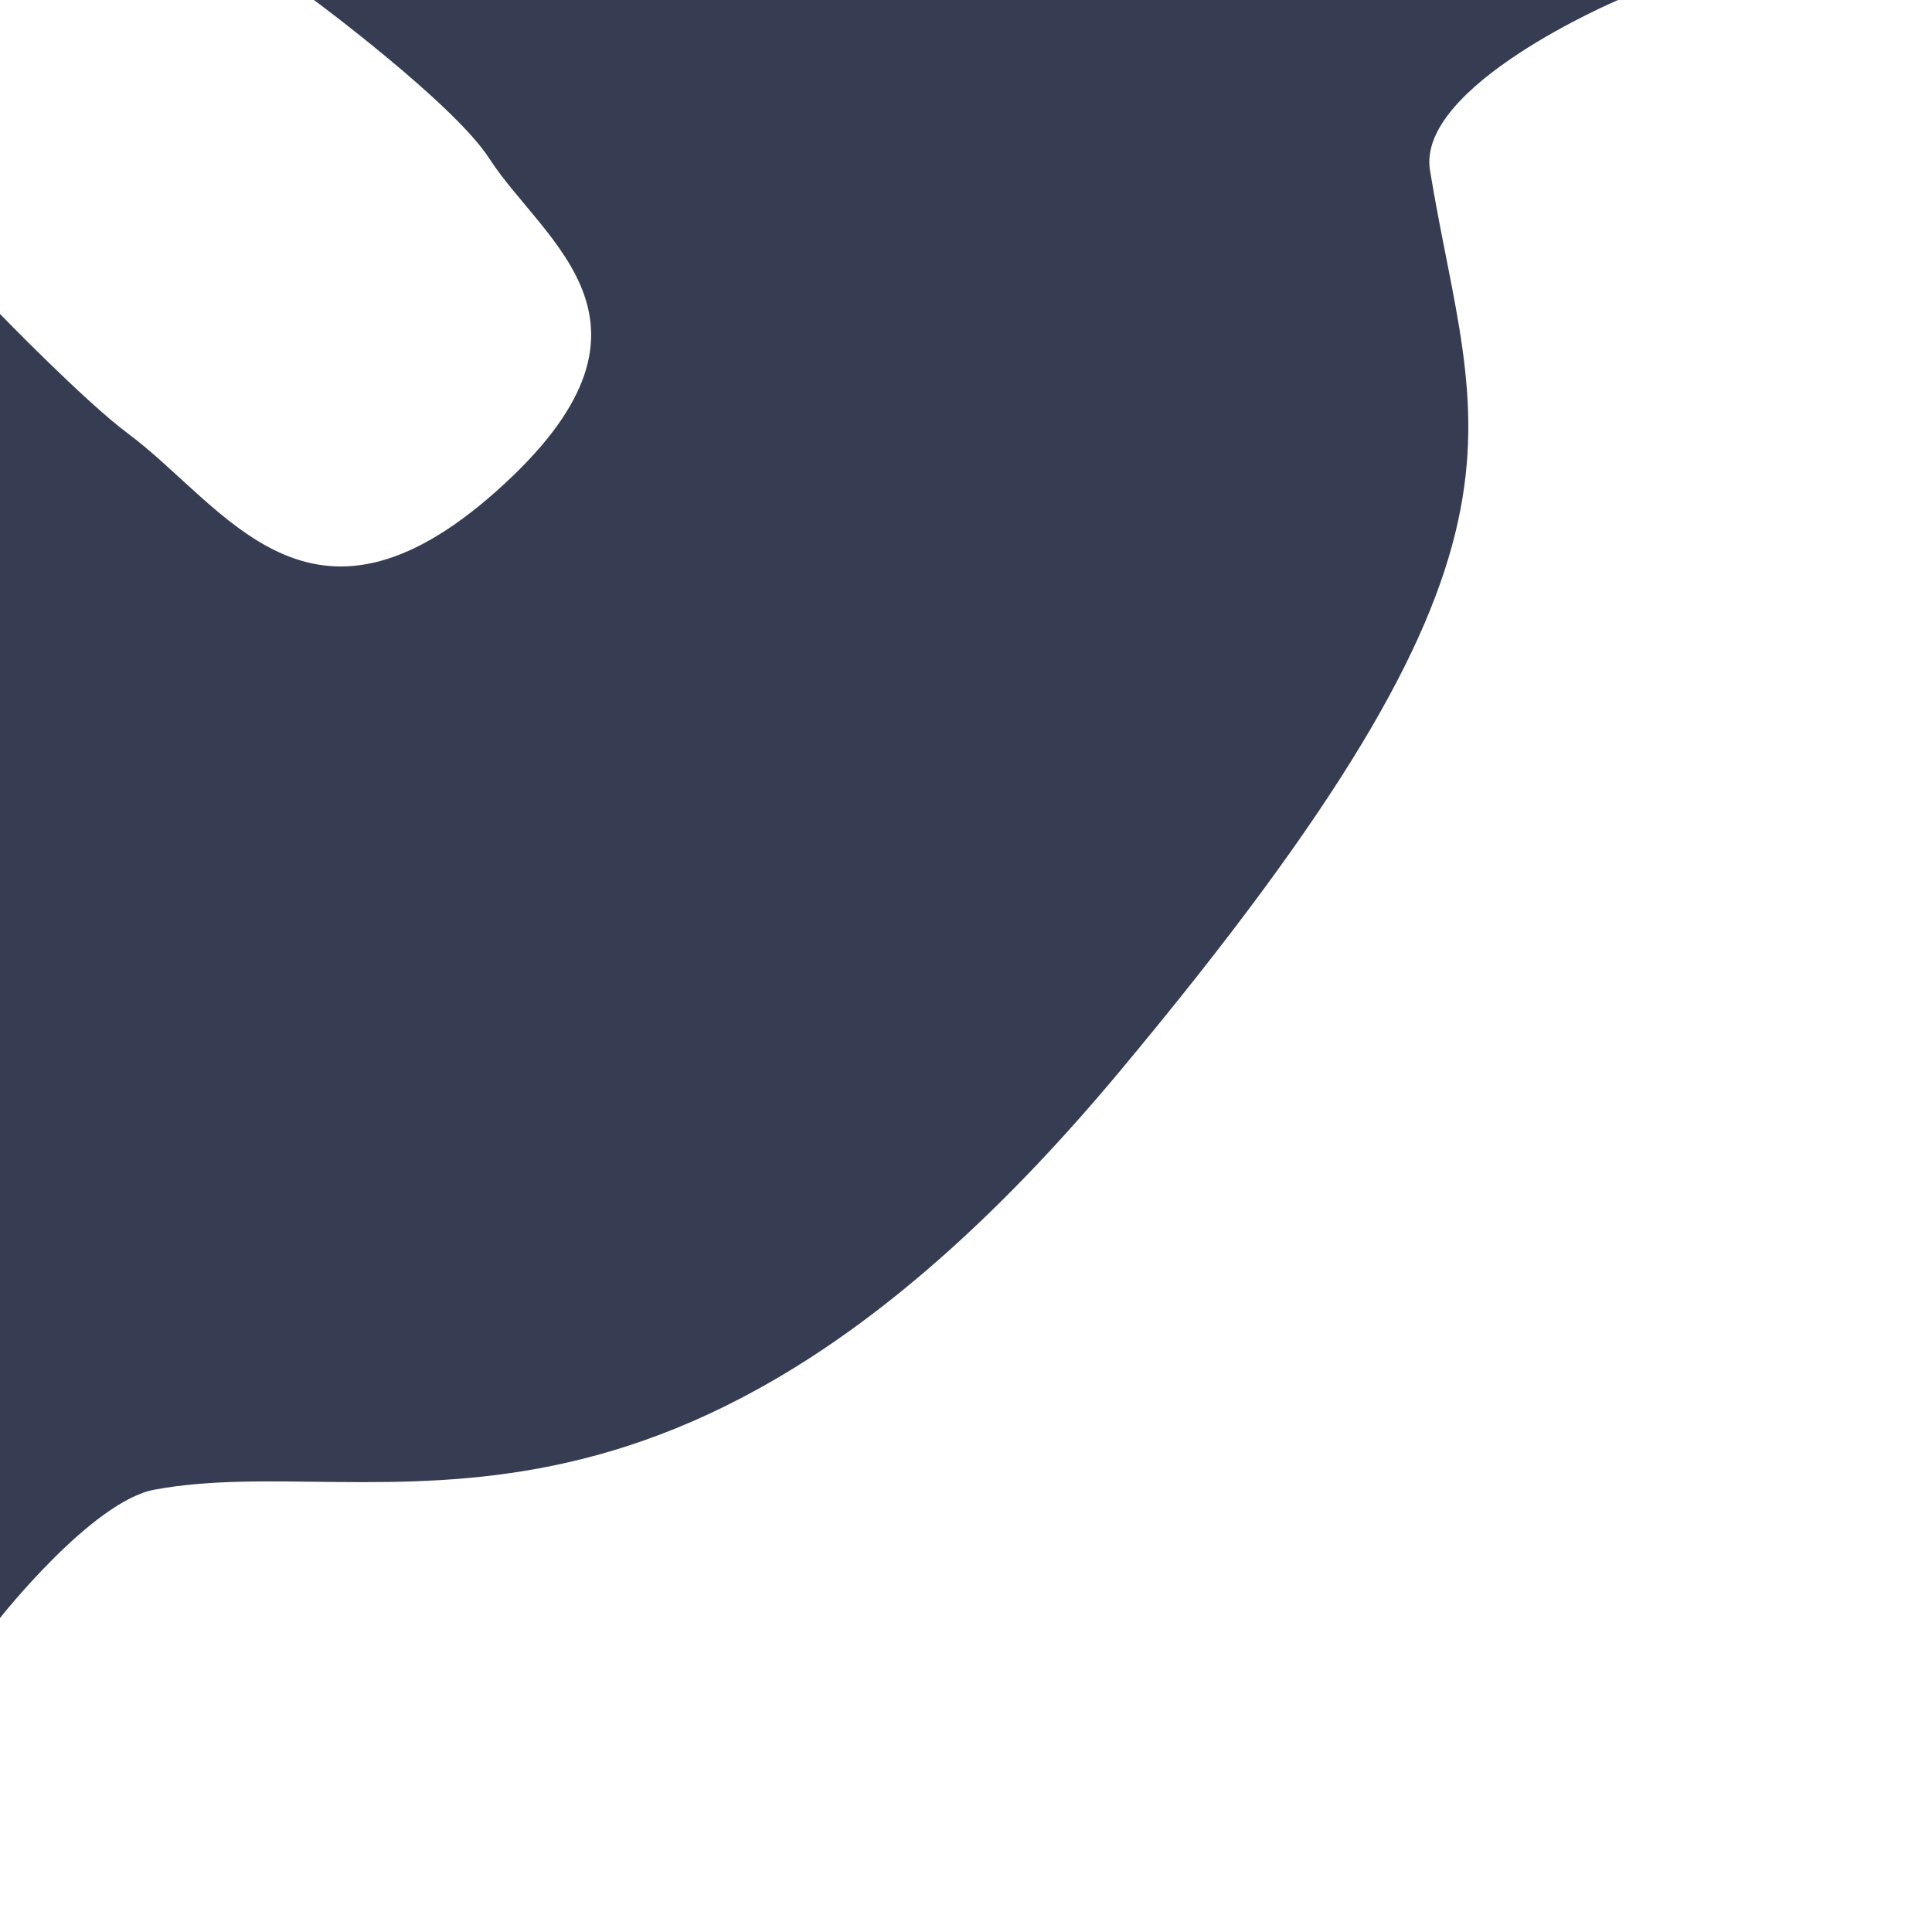
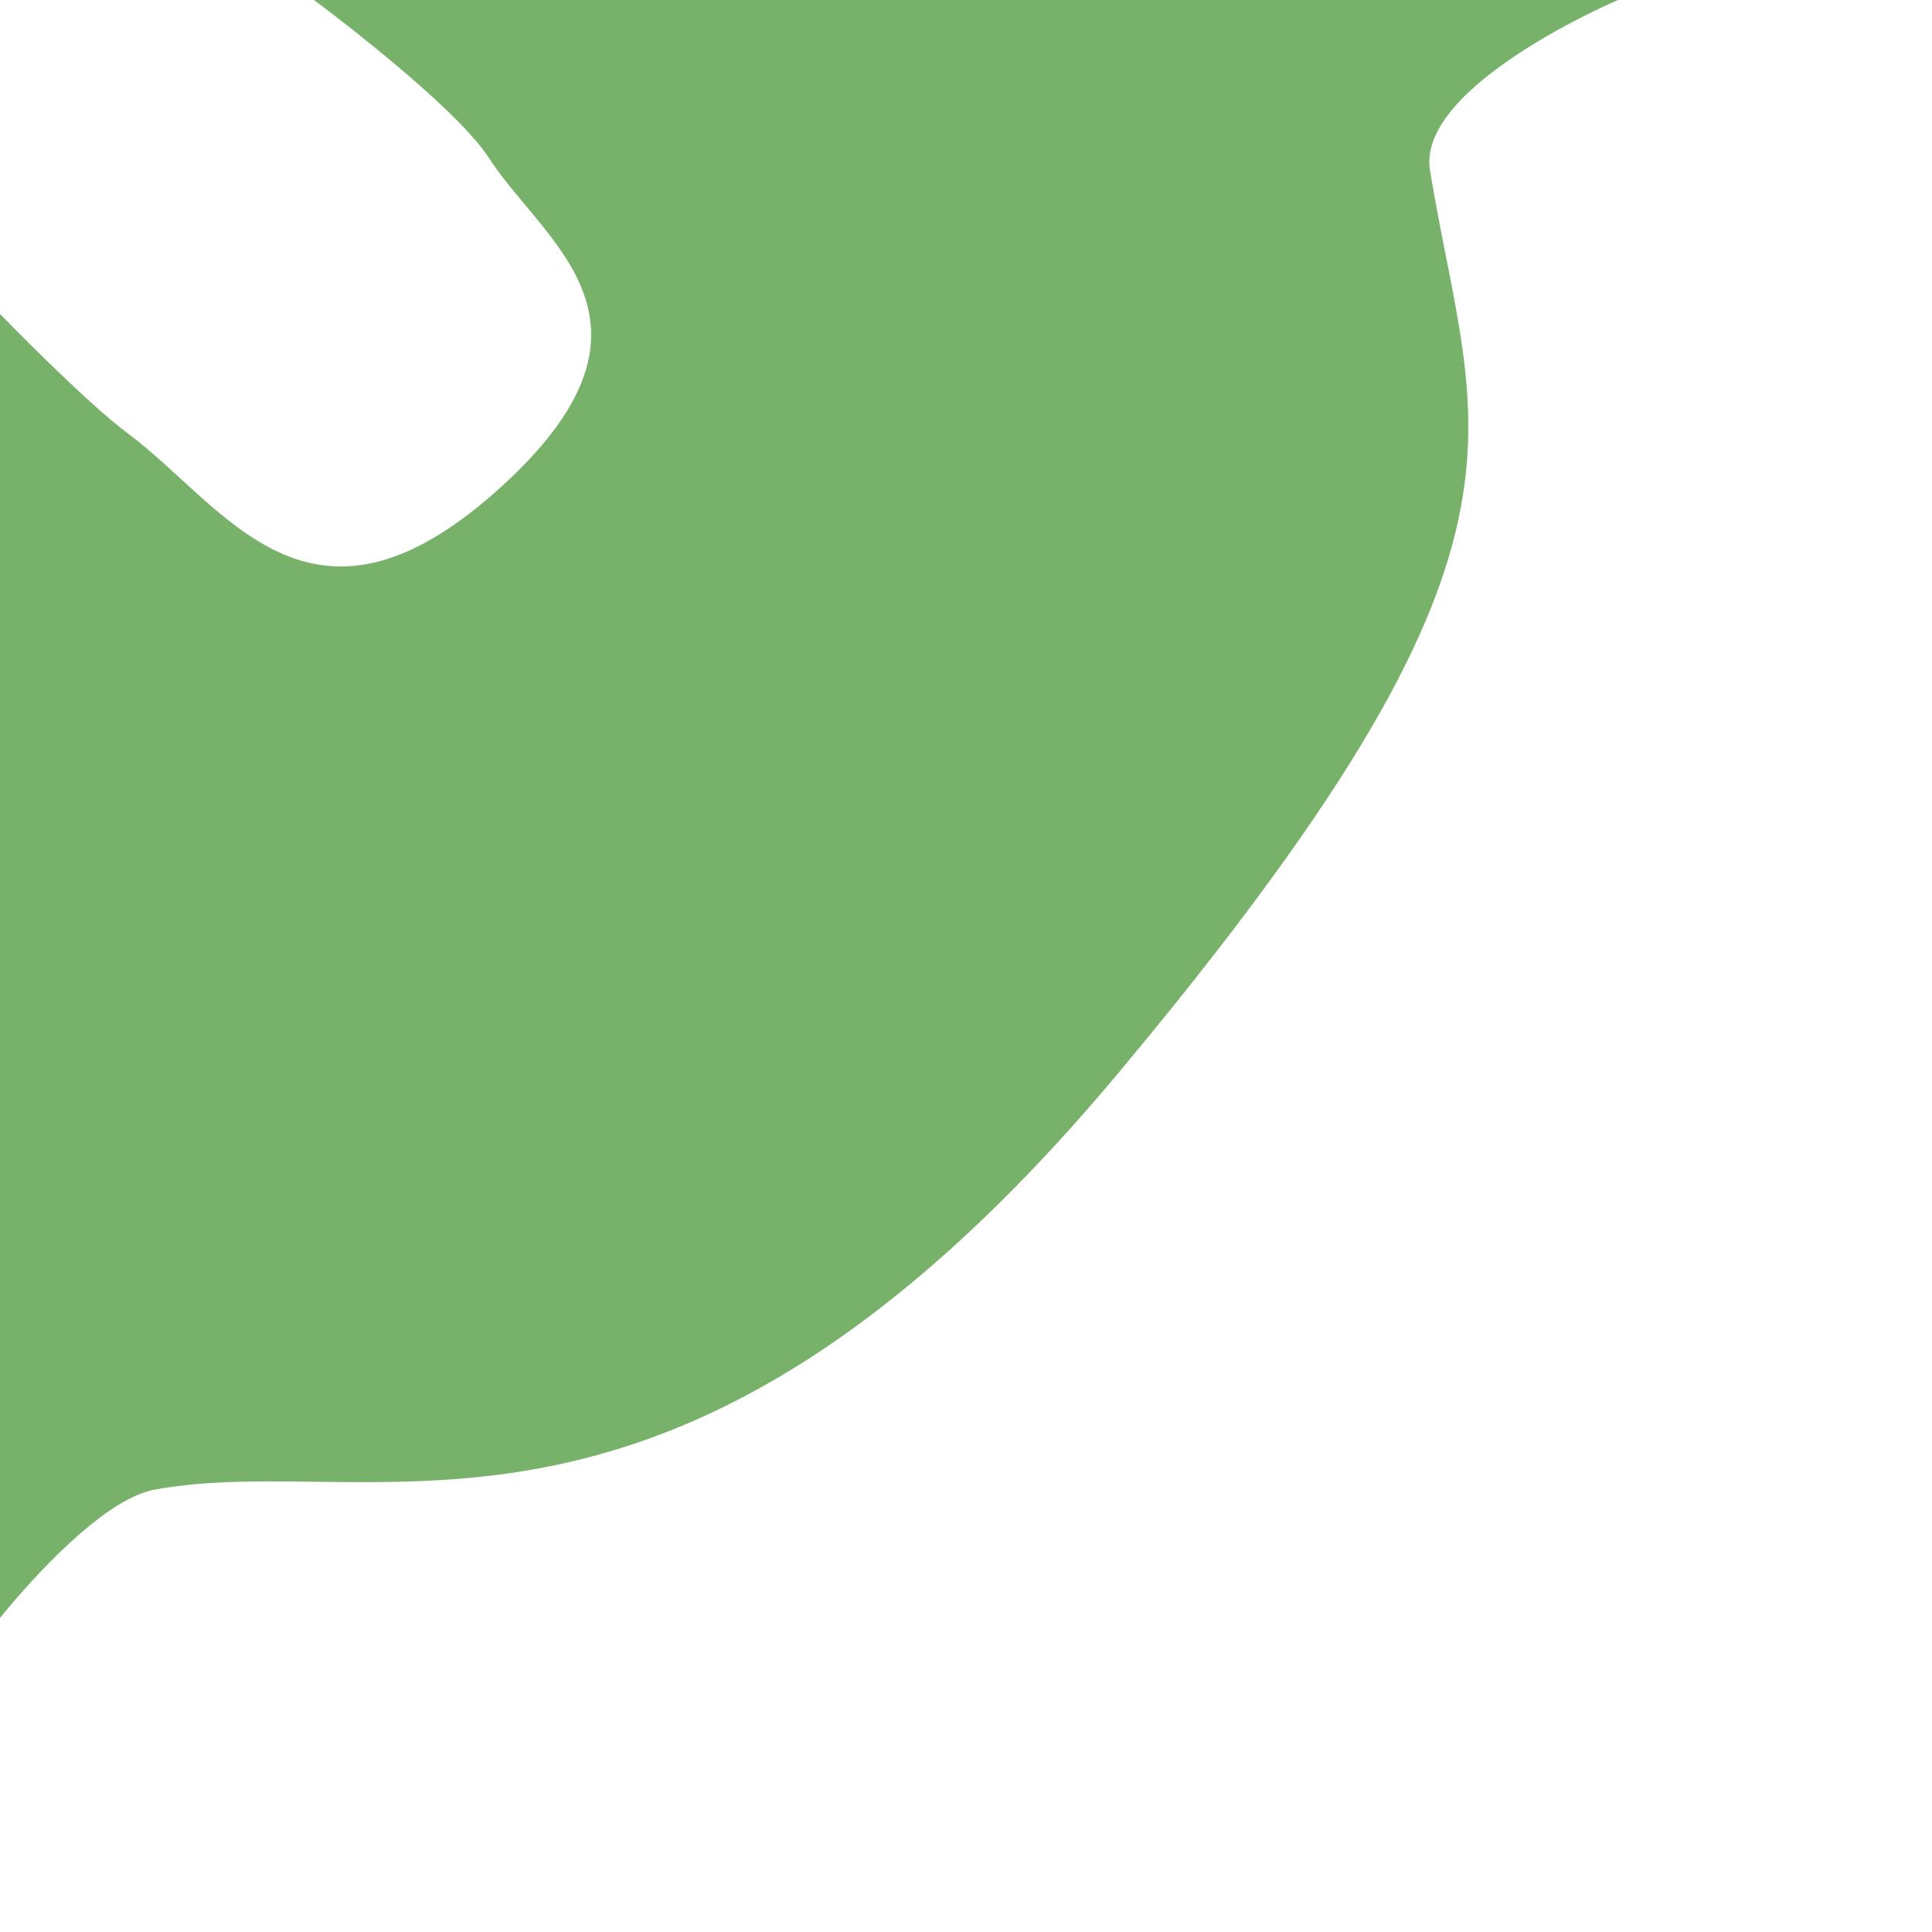
<svg xmlns="http://www.w3.org/2000/svg" width="80" height="80" version="1.1" id="svg6" xml:space="preserve">
  <defs id="defs6" />
-   <path d="M 0,67 C 0,67 3.807,62.164 6.395,61.684 15.65,59.967 27.876,66.497 46.324,44.412 64.773,22.328 61.03,18.143 59.213,7.057 58.638,3.548 67,0 67,0 H 13 c 0,0 5.794,4.287 7.257,6.558 C 22.521,10.072 28.333,13.407 20.565,20.328 12.797,27.249 9.341,20.956 5.298,17.951 3.499,16.613 0,13 0,13 Z" style="fill:#363d52;stroke:#212532;stroke-width:0;stroke-dasharray:none;stroke-opacity:0.787" id="path18" />
+   <path d="M 0,67 C 0,67 3.807,62.164 6.395,61.684 15.65,59.967 27.876,66.497 46.324,44.412 64.773,22.328 61.03,18.143 59.213,7.057 58.638,3.548 67,0 67,0 H 13 c 0,0 5.794,4.287 7.257,6.558 C 22.521,10.072 28.333,13.407 20.565,20.328 12.797,27.249 9.341,20.956 5.298,17.951 3.499,16.613 0,13 0,13 Z" style="fill:#78b26a;stroke:#212532;stroke-width:0;stroke-dasharray:none;stroke-opacity:0.787;fill-opacity:1" id="path18" />
</svg>
